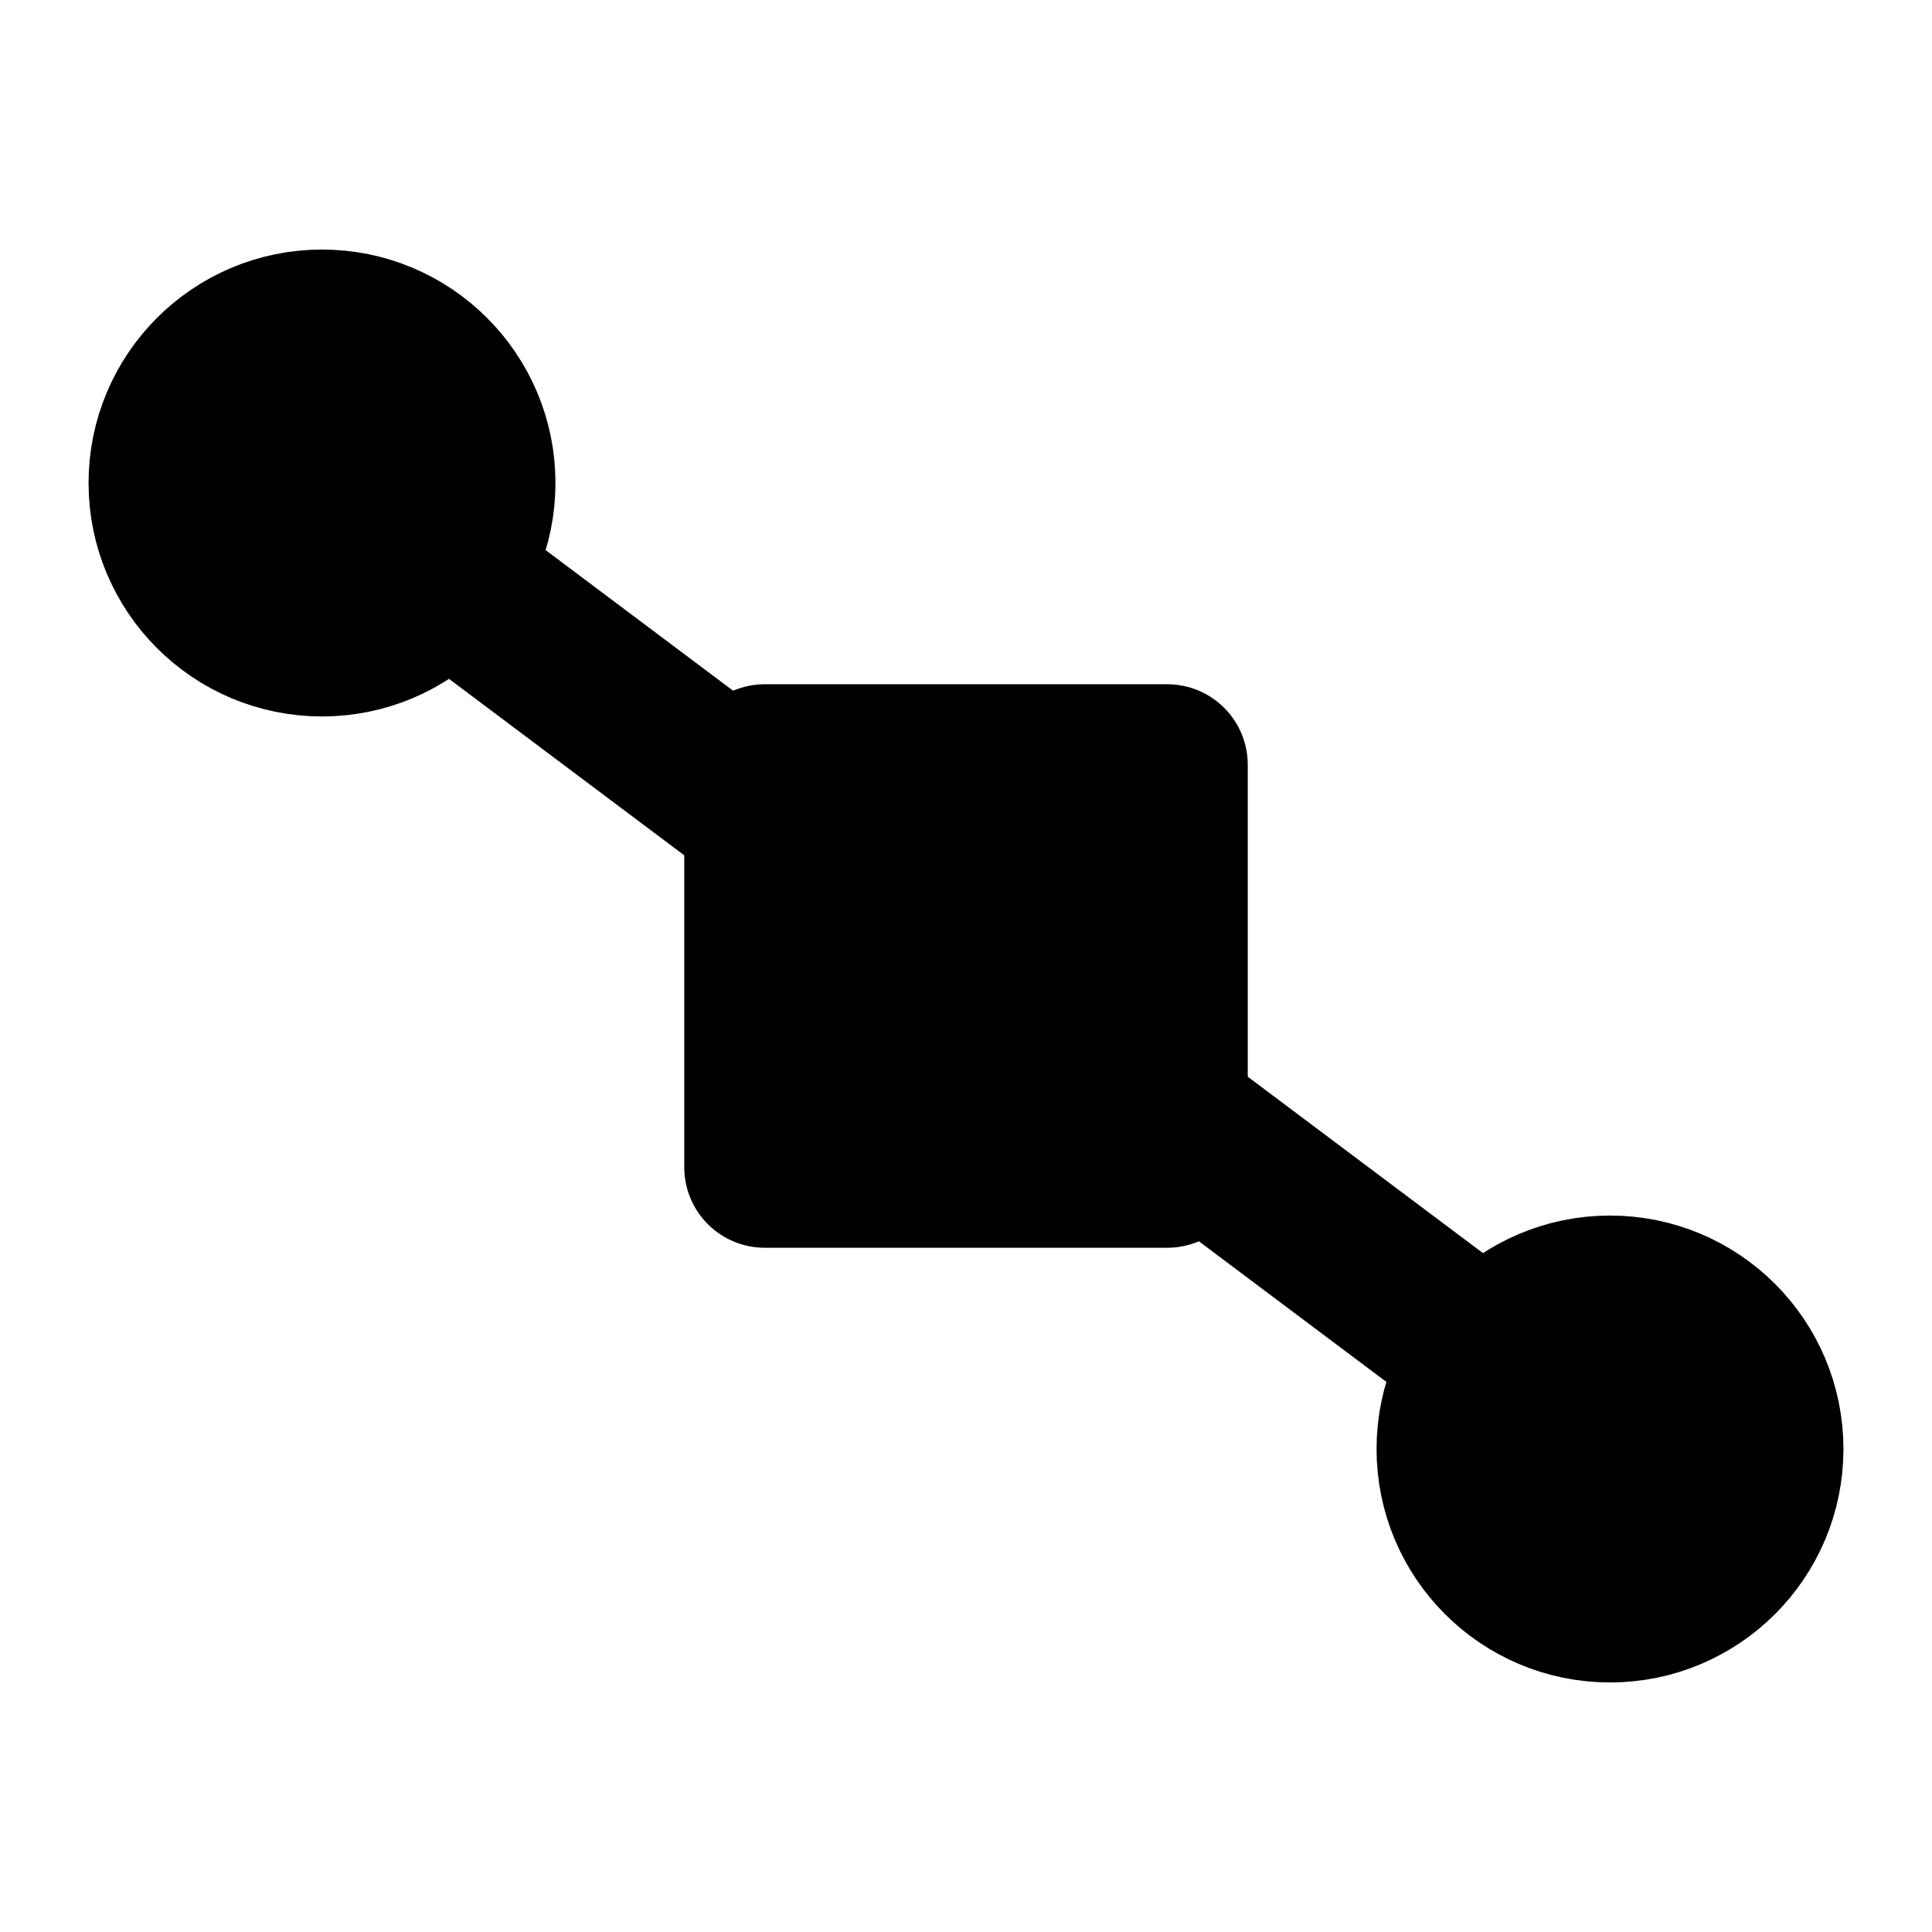
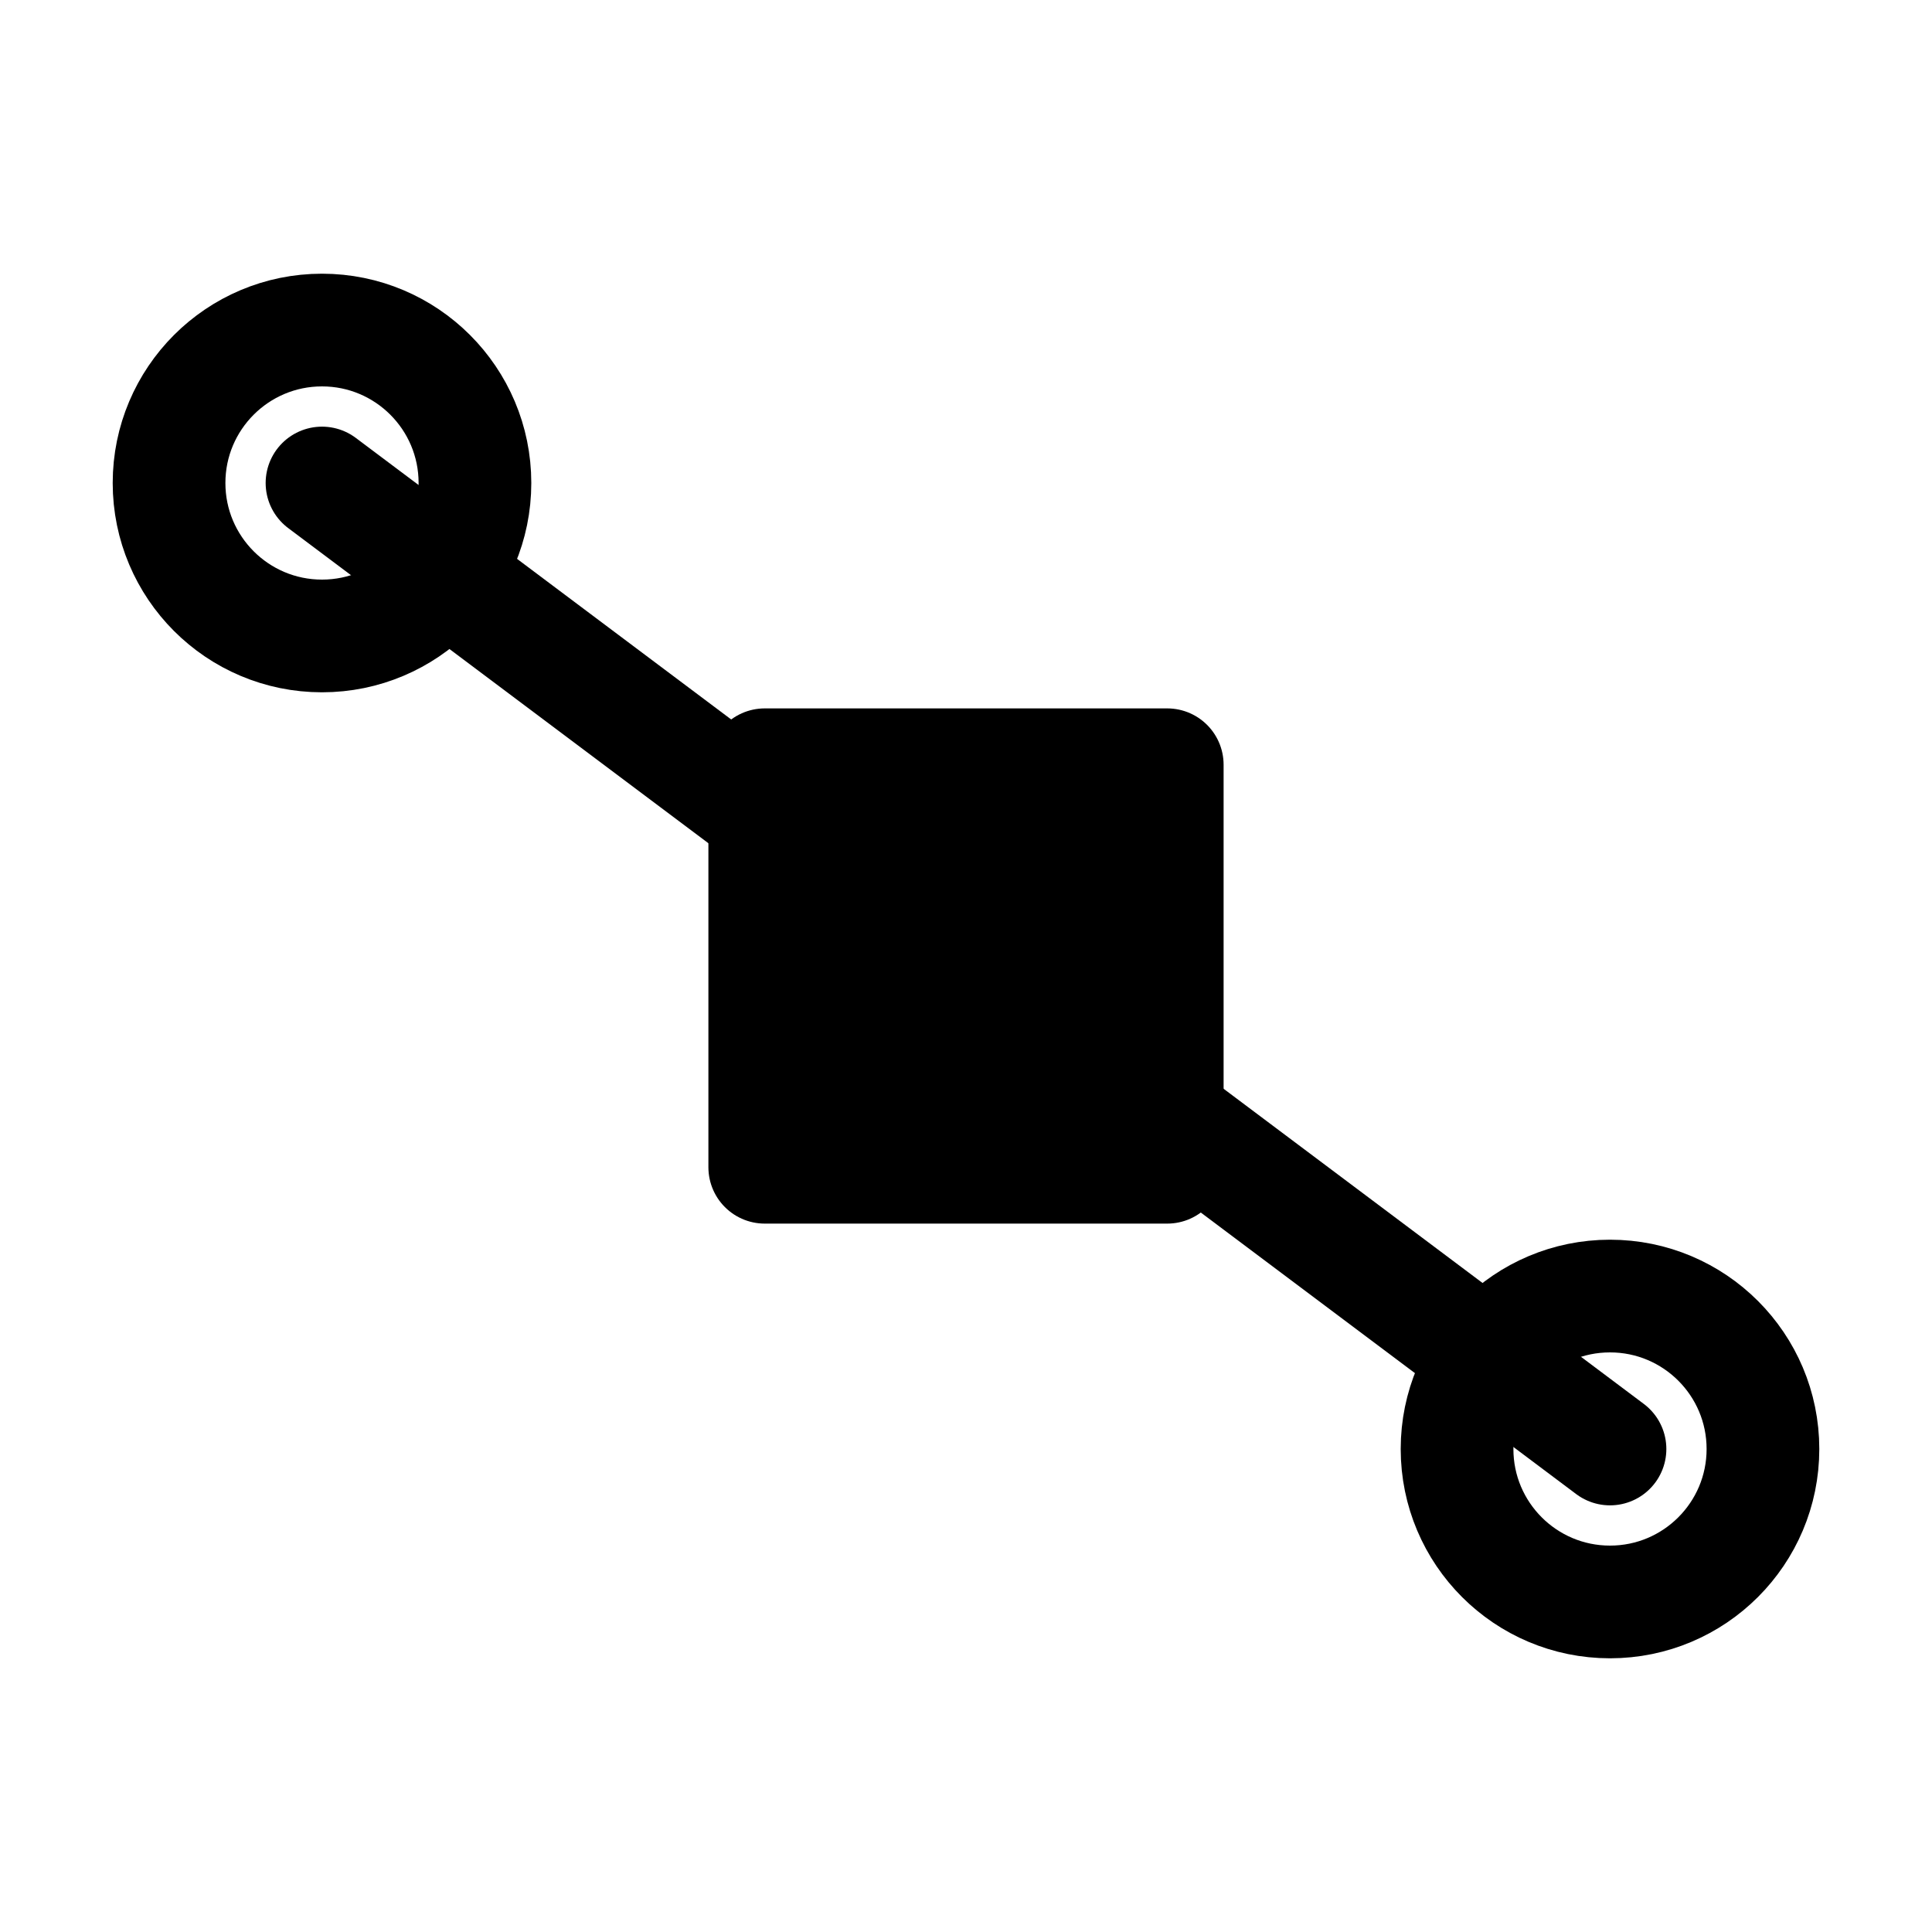
- <svg xmlns="http://www.w3.org/2000/svg" viewBox="0 0 24 24" width="24" height="24" fill="none" stroke="currentColor" stroke-width="2" stroke-linecap="round" stroke-linejoin="round">
+ <svg xmlns="http://www.w3.org/2000/svg" viewBox="0 0 24 24" width="24" height="24" fill="none" stroke="currentColor" stroke-width="1.4" stroke-linecap="round" stroke-linejoin="round">
  <path d="M4 6l16 12" />
  <circle cx="4" cy="6" r="1.9" />
  <circle cx="20" cy="18" r="1.9" />
  <rect x="9.5" y="9.5" width="5" height="5" fill="currentColor" />
</svg>
